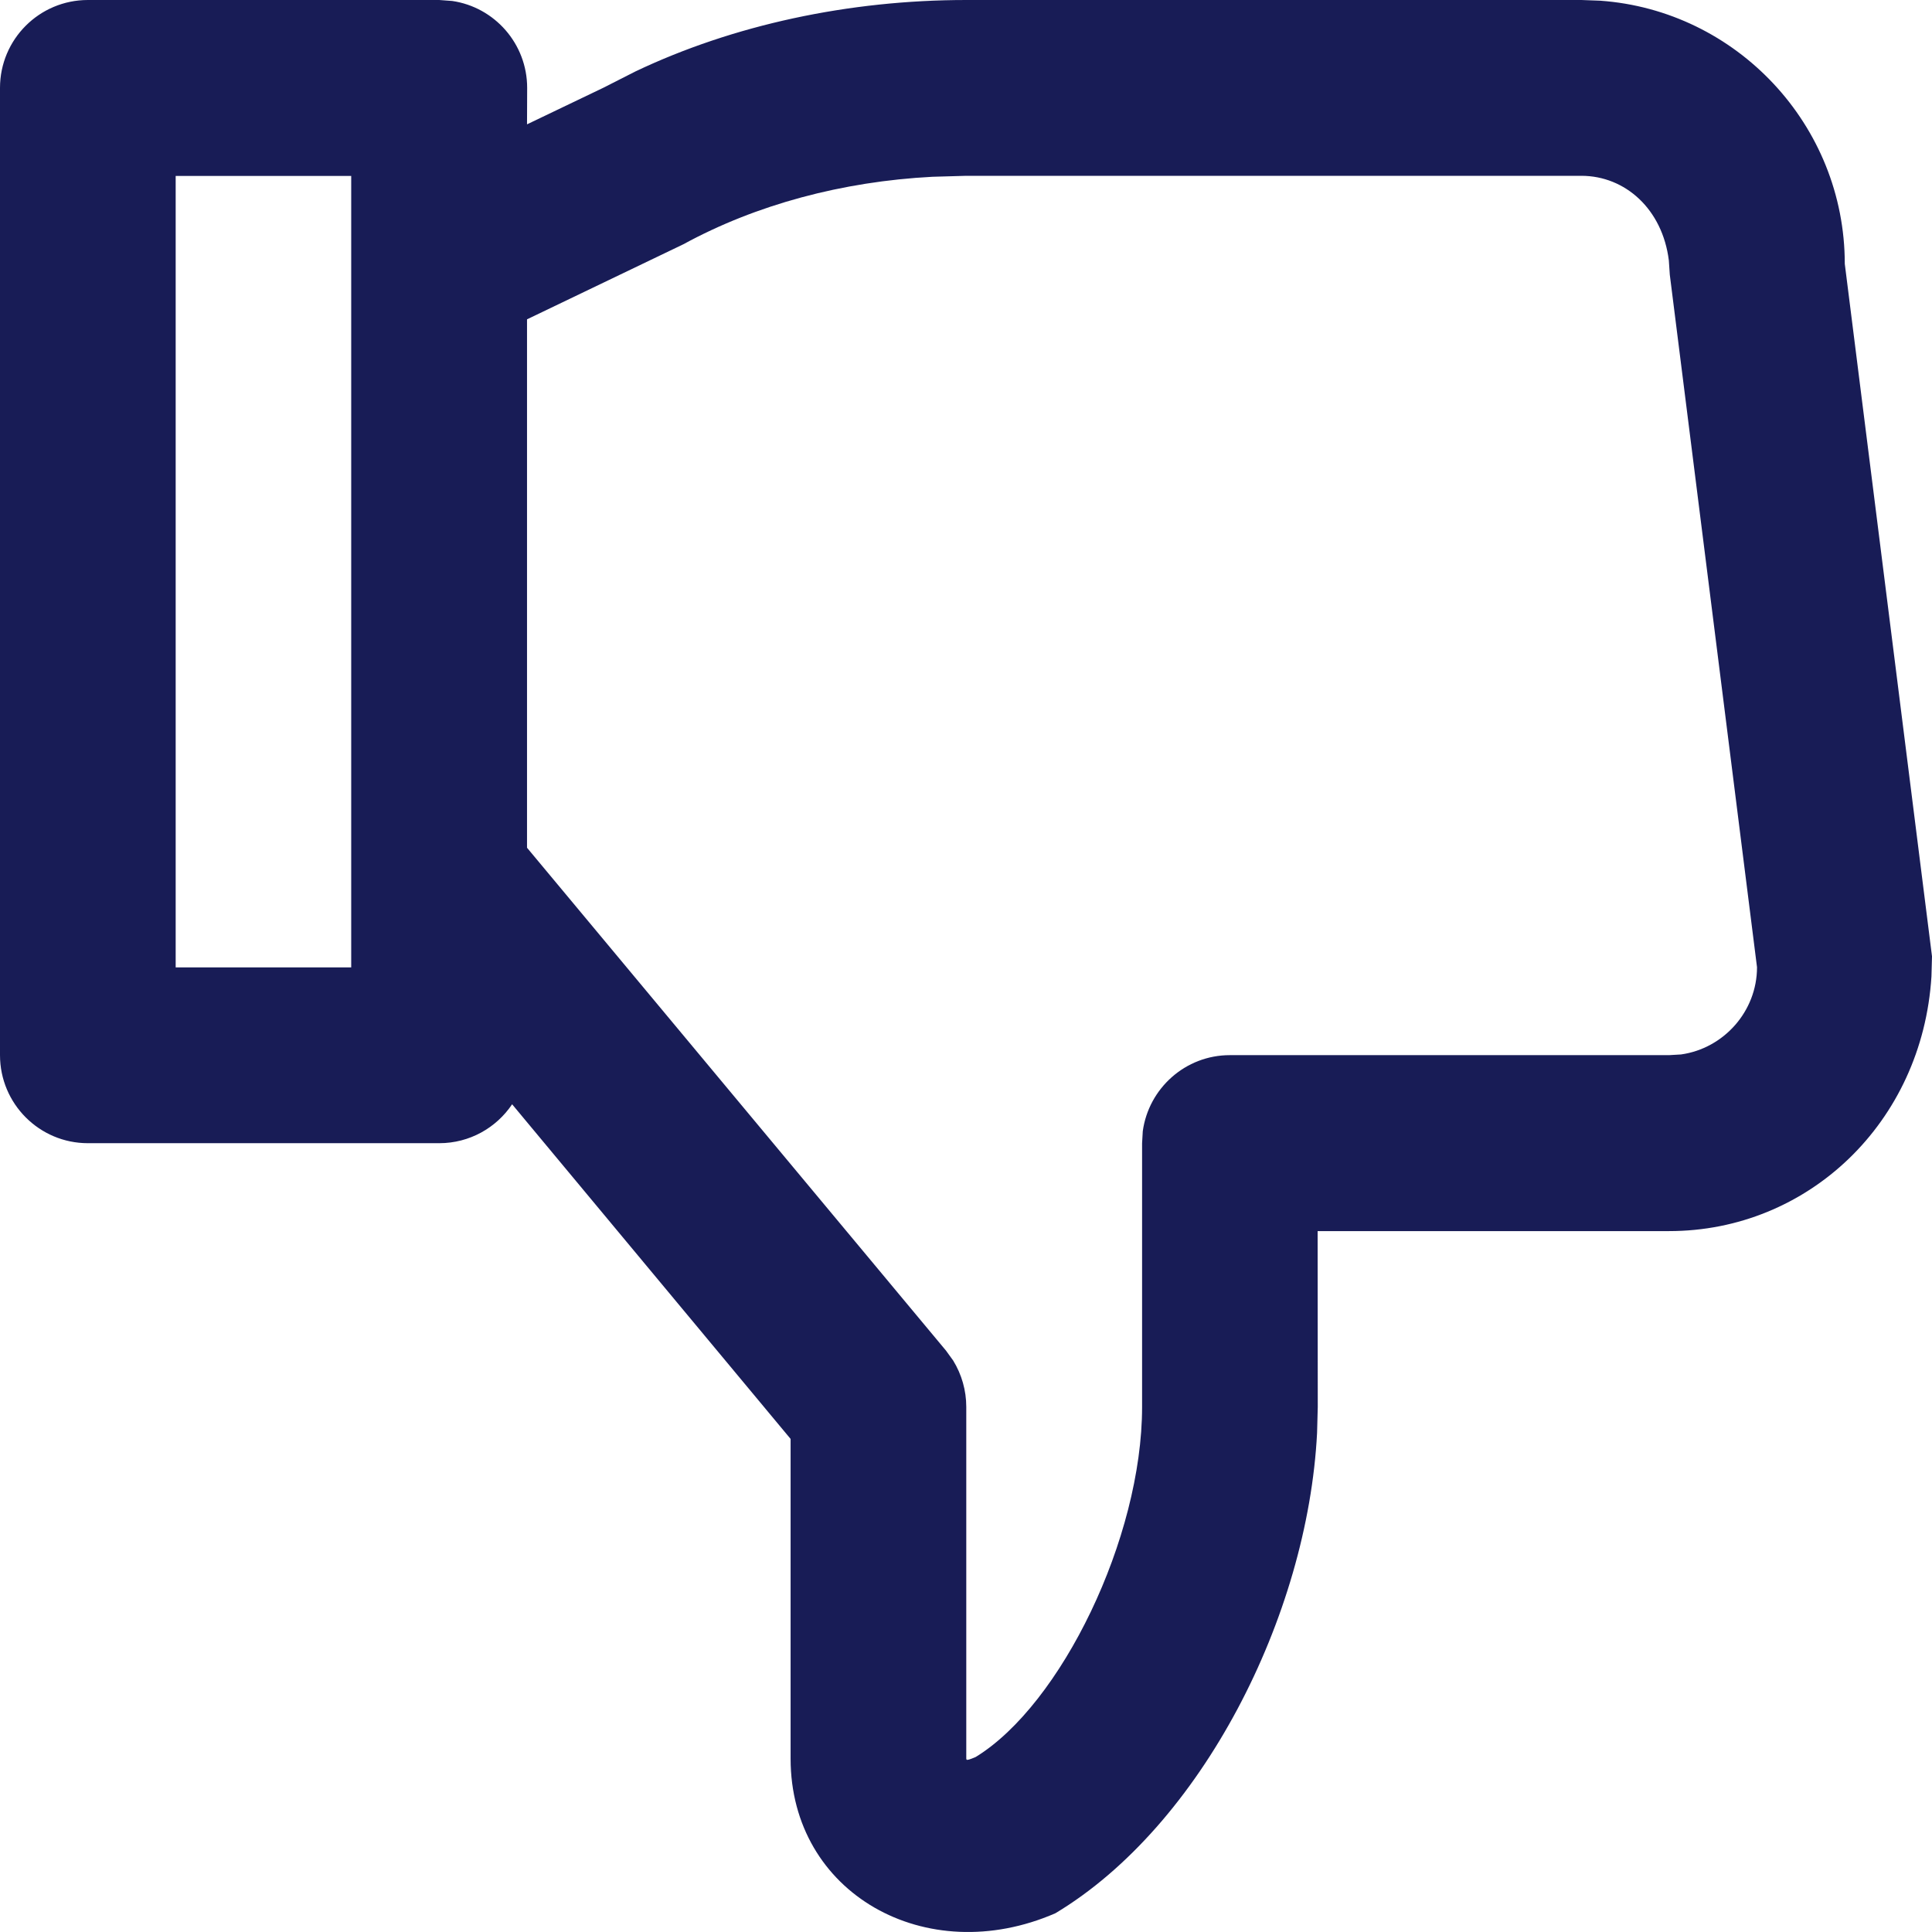
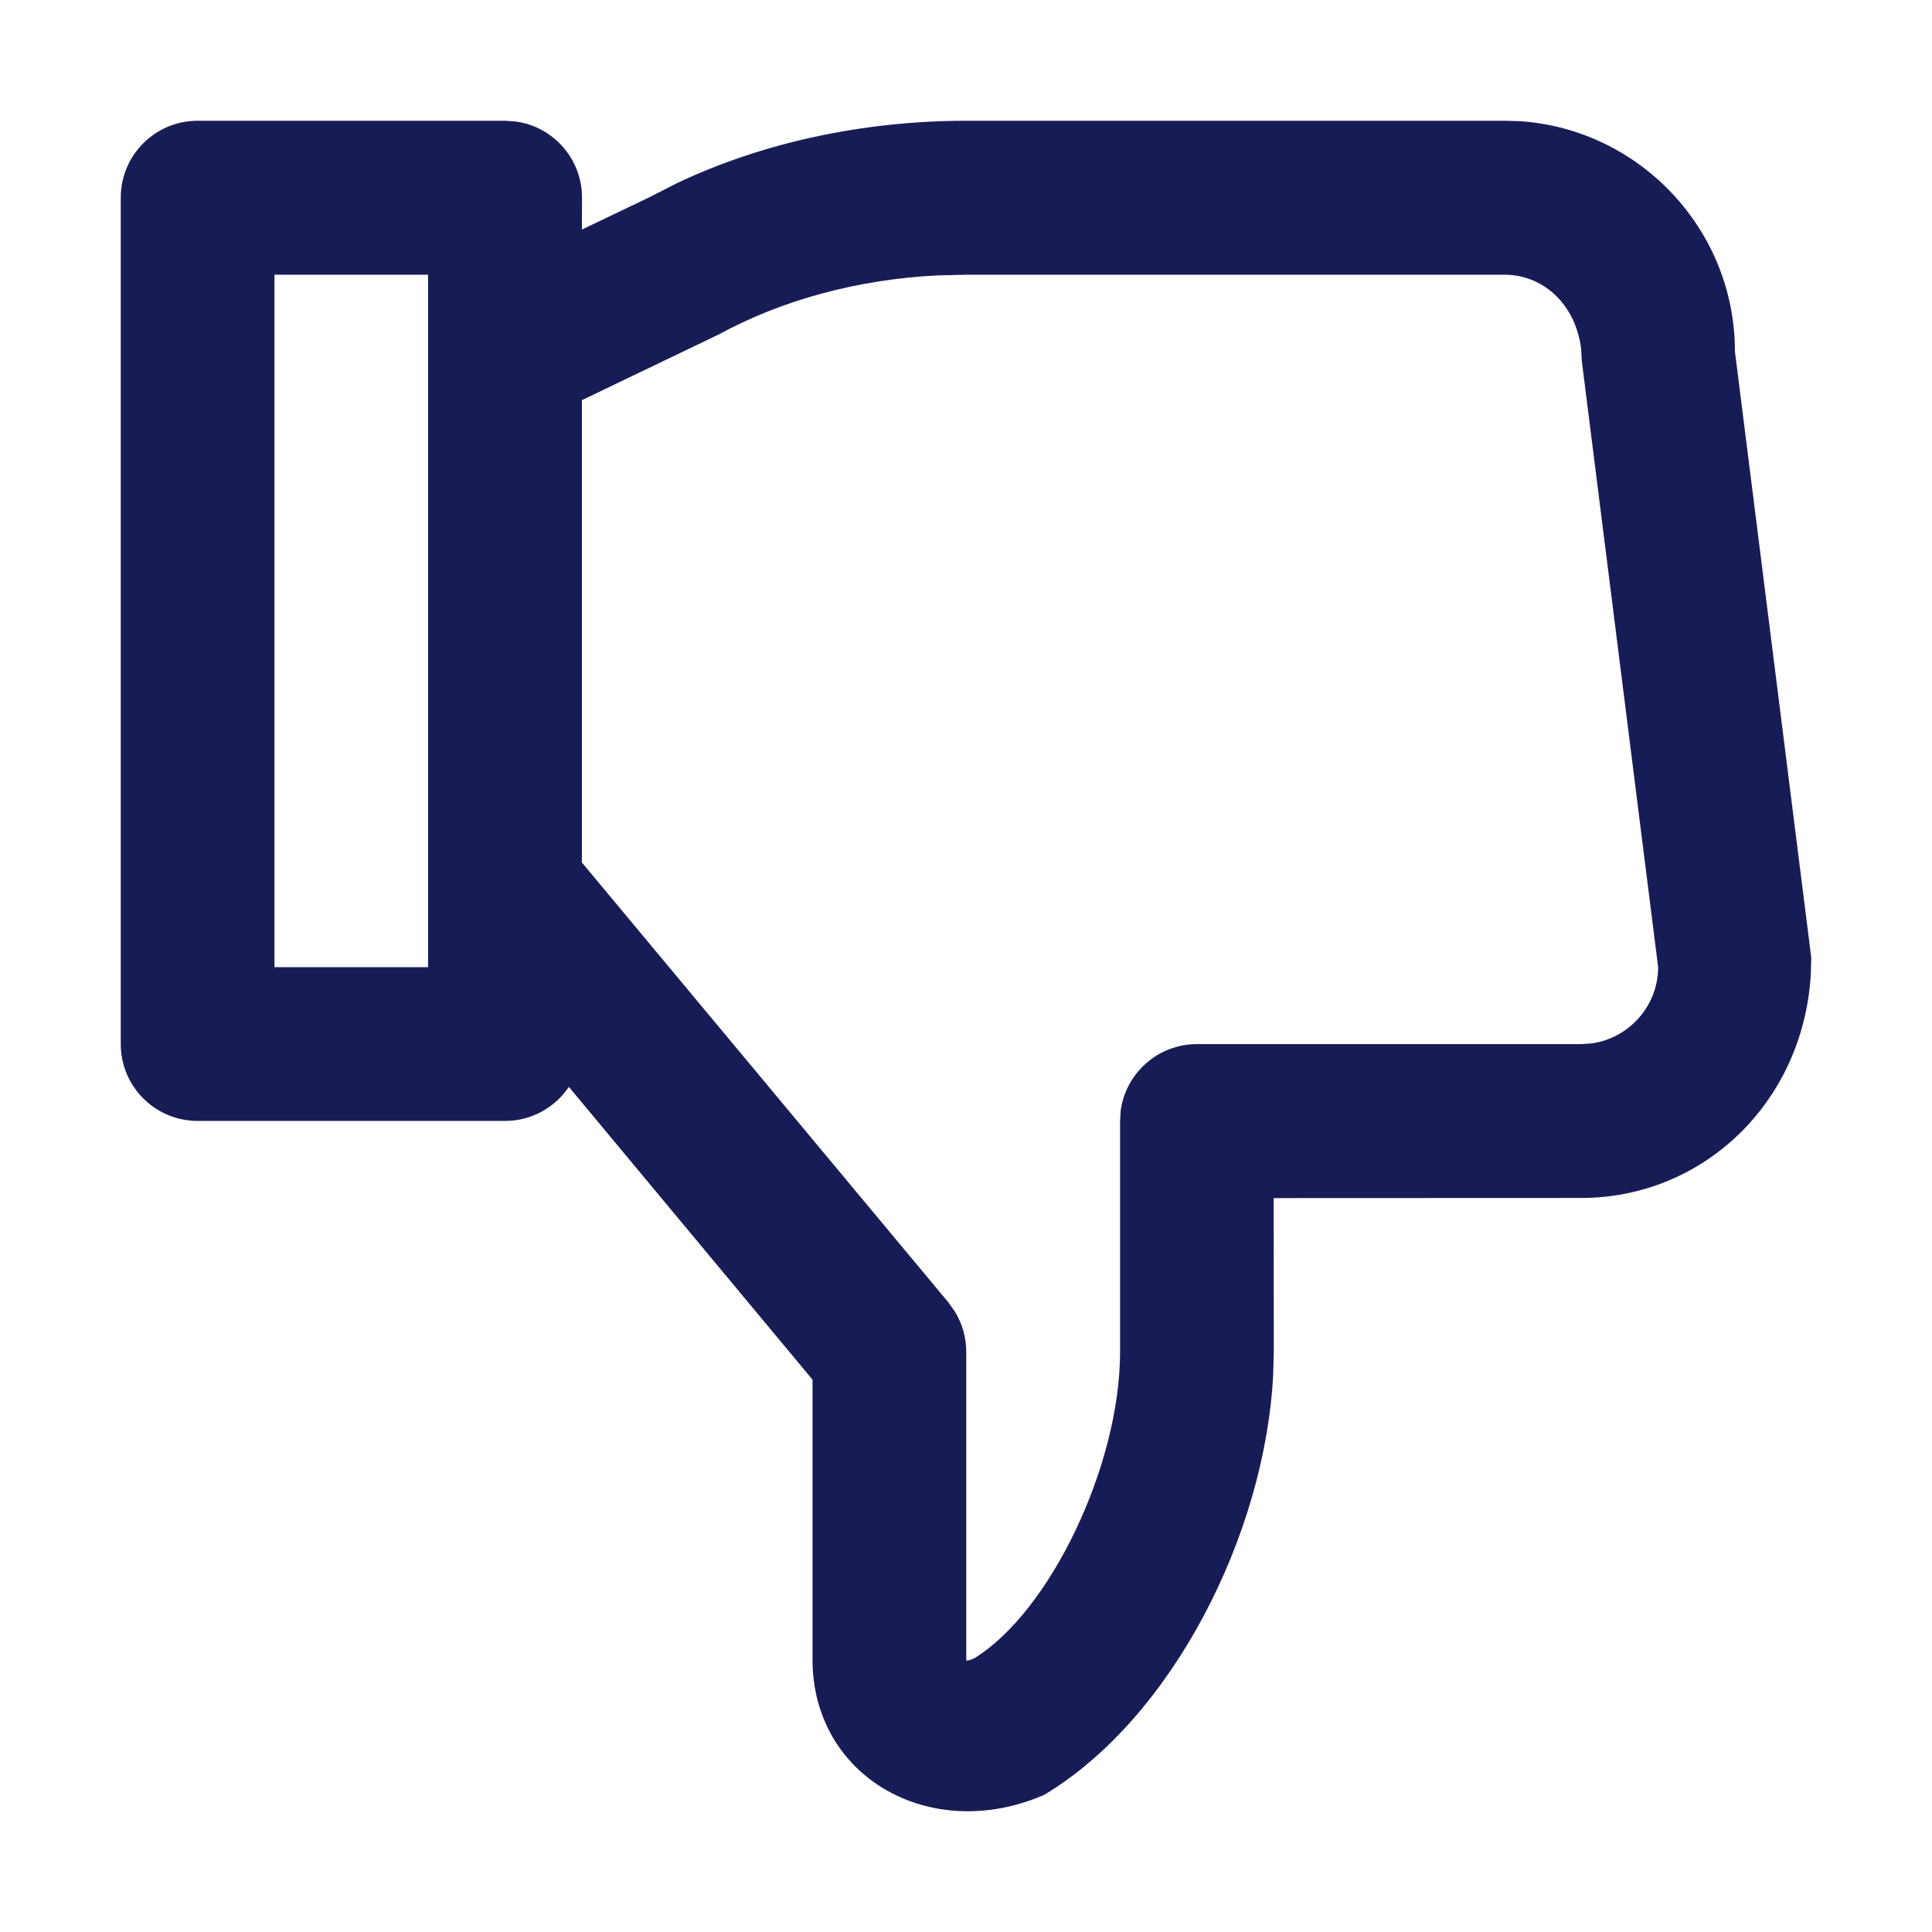
- <svg xmlns="http://www.w3.org/2000/svg" width="16" height="16" viewBox="0 0 14 14" fill="none">
-   <g transform="scale(1,-1) translate(0,-14)">
-     <path fill-rule="evenodd" clip-rule="evenodd" d="M7.648 0.136C8.706 0.771 9.476 2.287 9.544 3.616L9.549 3.805L9.548 5.079L12.095 5.079C13.101 5.079 13.93 5.865 13.996 6.924L14 7.07L13.368 12.088C13.368 13.095 12.583 13.925 11.595 13.995L11.459 14H7.002C6.15 14 5.312 13.819 4.604 13.482L4.372 13.364L3.819 13.099L3.82 13.363C3.82 13.683 3.584 13.948 3.277 13.993L3.183 14H0.637C0.285 14 0 13.715 0 13.363V6.354C0 6.002 0.285 5.716 0.637 5.716H3.183C3.403 5.716 3.597 5.828 3.711 5.998L5.729 3.573V1.256C5.729 0.281 6.709 -0.273 7.648 0.136ZM7.004 1.249L7.002 1.256V3.805C7.002 3.924 6.969 4.04 6.907 4.141L6.855 4.213L3.819 7.857V11.686L4.952 12.23C5.478 12.517 6.104 12.685 6.757 12.719L7.002 12.726H11.459C11.778 12.726 12.047 12.483 12.093 12.113L12.1 12.009L12.732 6.991C12.732 6.671 12.49 6.402 12.181 6.359L12.095 6.354H8.912C8.59 6.354 8.324 6.114 8.281 5.803L8.276 5.716V3.805C8.276 2.855 7.689 1.647 7.07 1.268C7.023 1.248 7.009 1.245 7.004 1.249ZM2.545 6.99H1.273V12.725H2.545V6.99Z" fill="#181C56" />
-   </g>
+ <svg xmlns="http://www.w3.org/2000/svg" width="16" height="16" viewBox="0 0 16 16" fill="none">
+   <path fill-rule="evenodd" clip-rule="evenodd" d="M8.648 14.864c1.058-0.635 1.828-2.151 1.896-3.48l0.005-0.188l-0.001-1.274l2.547-0.001c1.006 0 1.835-0.786 1.901-1.845L15 7.93l-0.632-5.019c0-1.007-0.785-1.837-1.774-1.907L12.459 1h-4.456c-0.852 0-1.69 0.181-2.399 0.518l-0.231 0.118L4.819 1.901l0.001-0.264c0-0.32-0.236-0.585-0.543-0.63L4.183 1H1.637C1.285 1 1 1.285 1 1.637l0 0V8.646c0 0.352 0.285 0.637 0.637 0.637l0 0h2.546c0.22 0 0.414-0.112 0.528-0.282l2.018 2.425V13.744C6.729 14.719 7.709 15.273 8.648 14.864zM8.004 13.751L8.002 13.744v-2.549c0-0.119-0.033-0.235-0.096-0.336L7.855 10.787L4.819 7.143v-3.829l1.133-0.544c0.526-0.287 1.152-0.455 1.805-0.489l0.246-0.006h4.456c0.32 0 0.588 0.242 0.635 0.612L13.1 2.991l0.632 5.019c0 0.32-0.242 0.589-0.551 0.631l-0.086 0.006H9.912c-0.322 0-0.589 0.24-0.631 0.551L9.276 9.284V11.195c0 0.95-0.587 2.158-1.206 2.537C8.023 13.752 8.009 13.755 8.004 13.751zM3.545 8.01H2.273v-5.735h1.272V8.01z" fill="#181C56" />
</svg>
